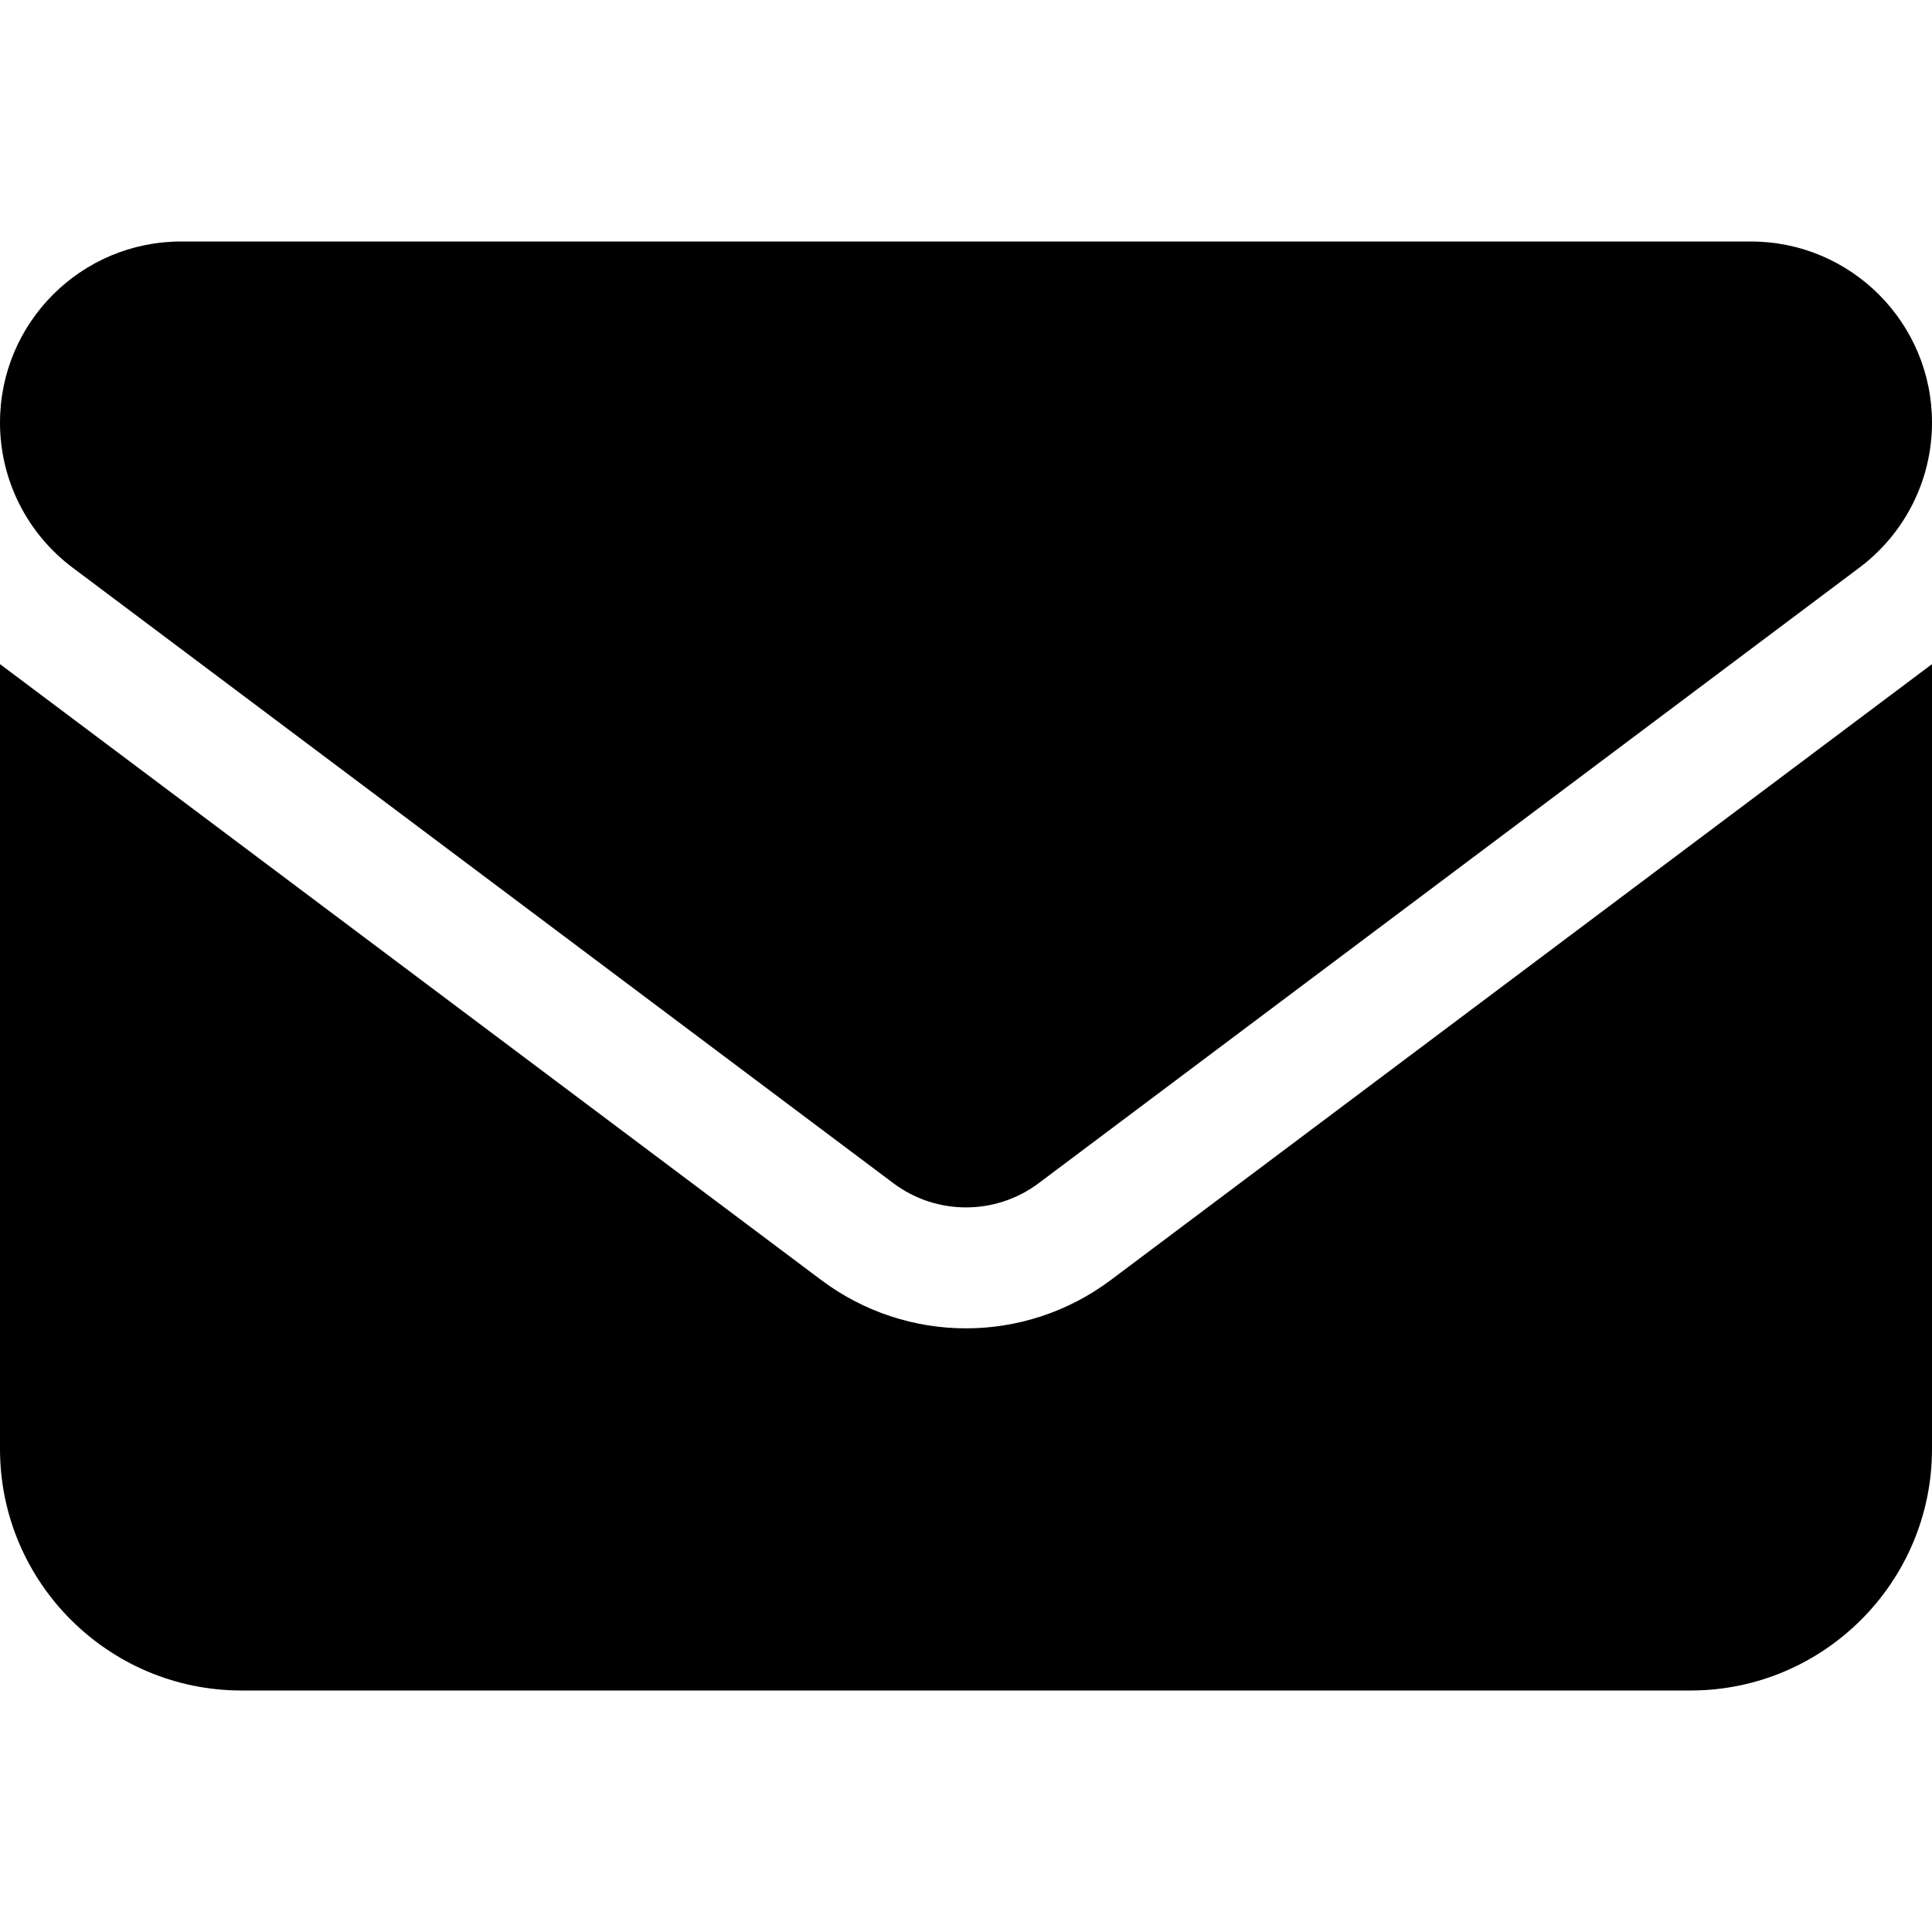
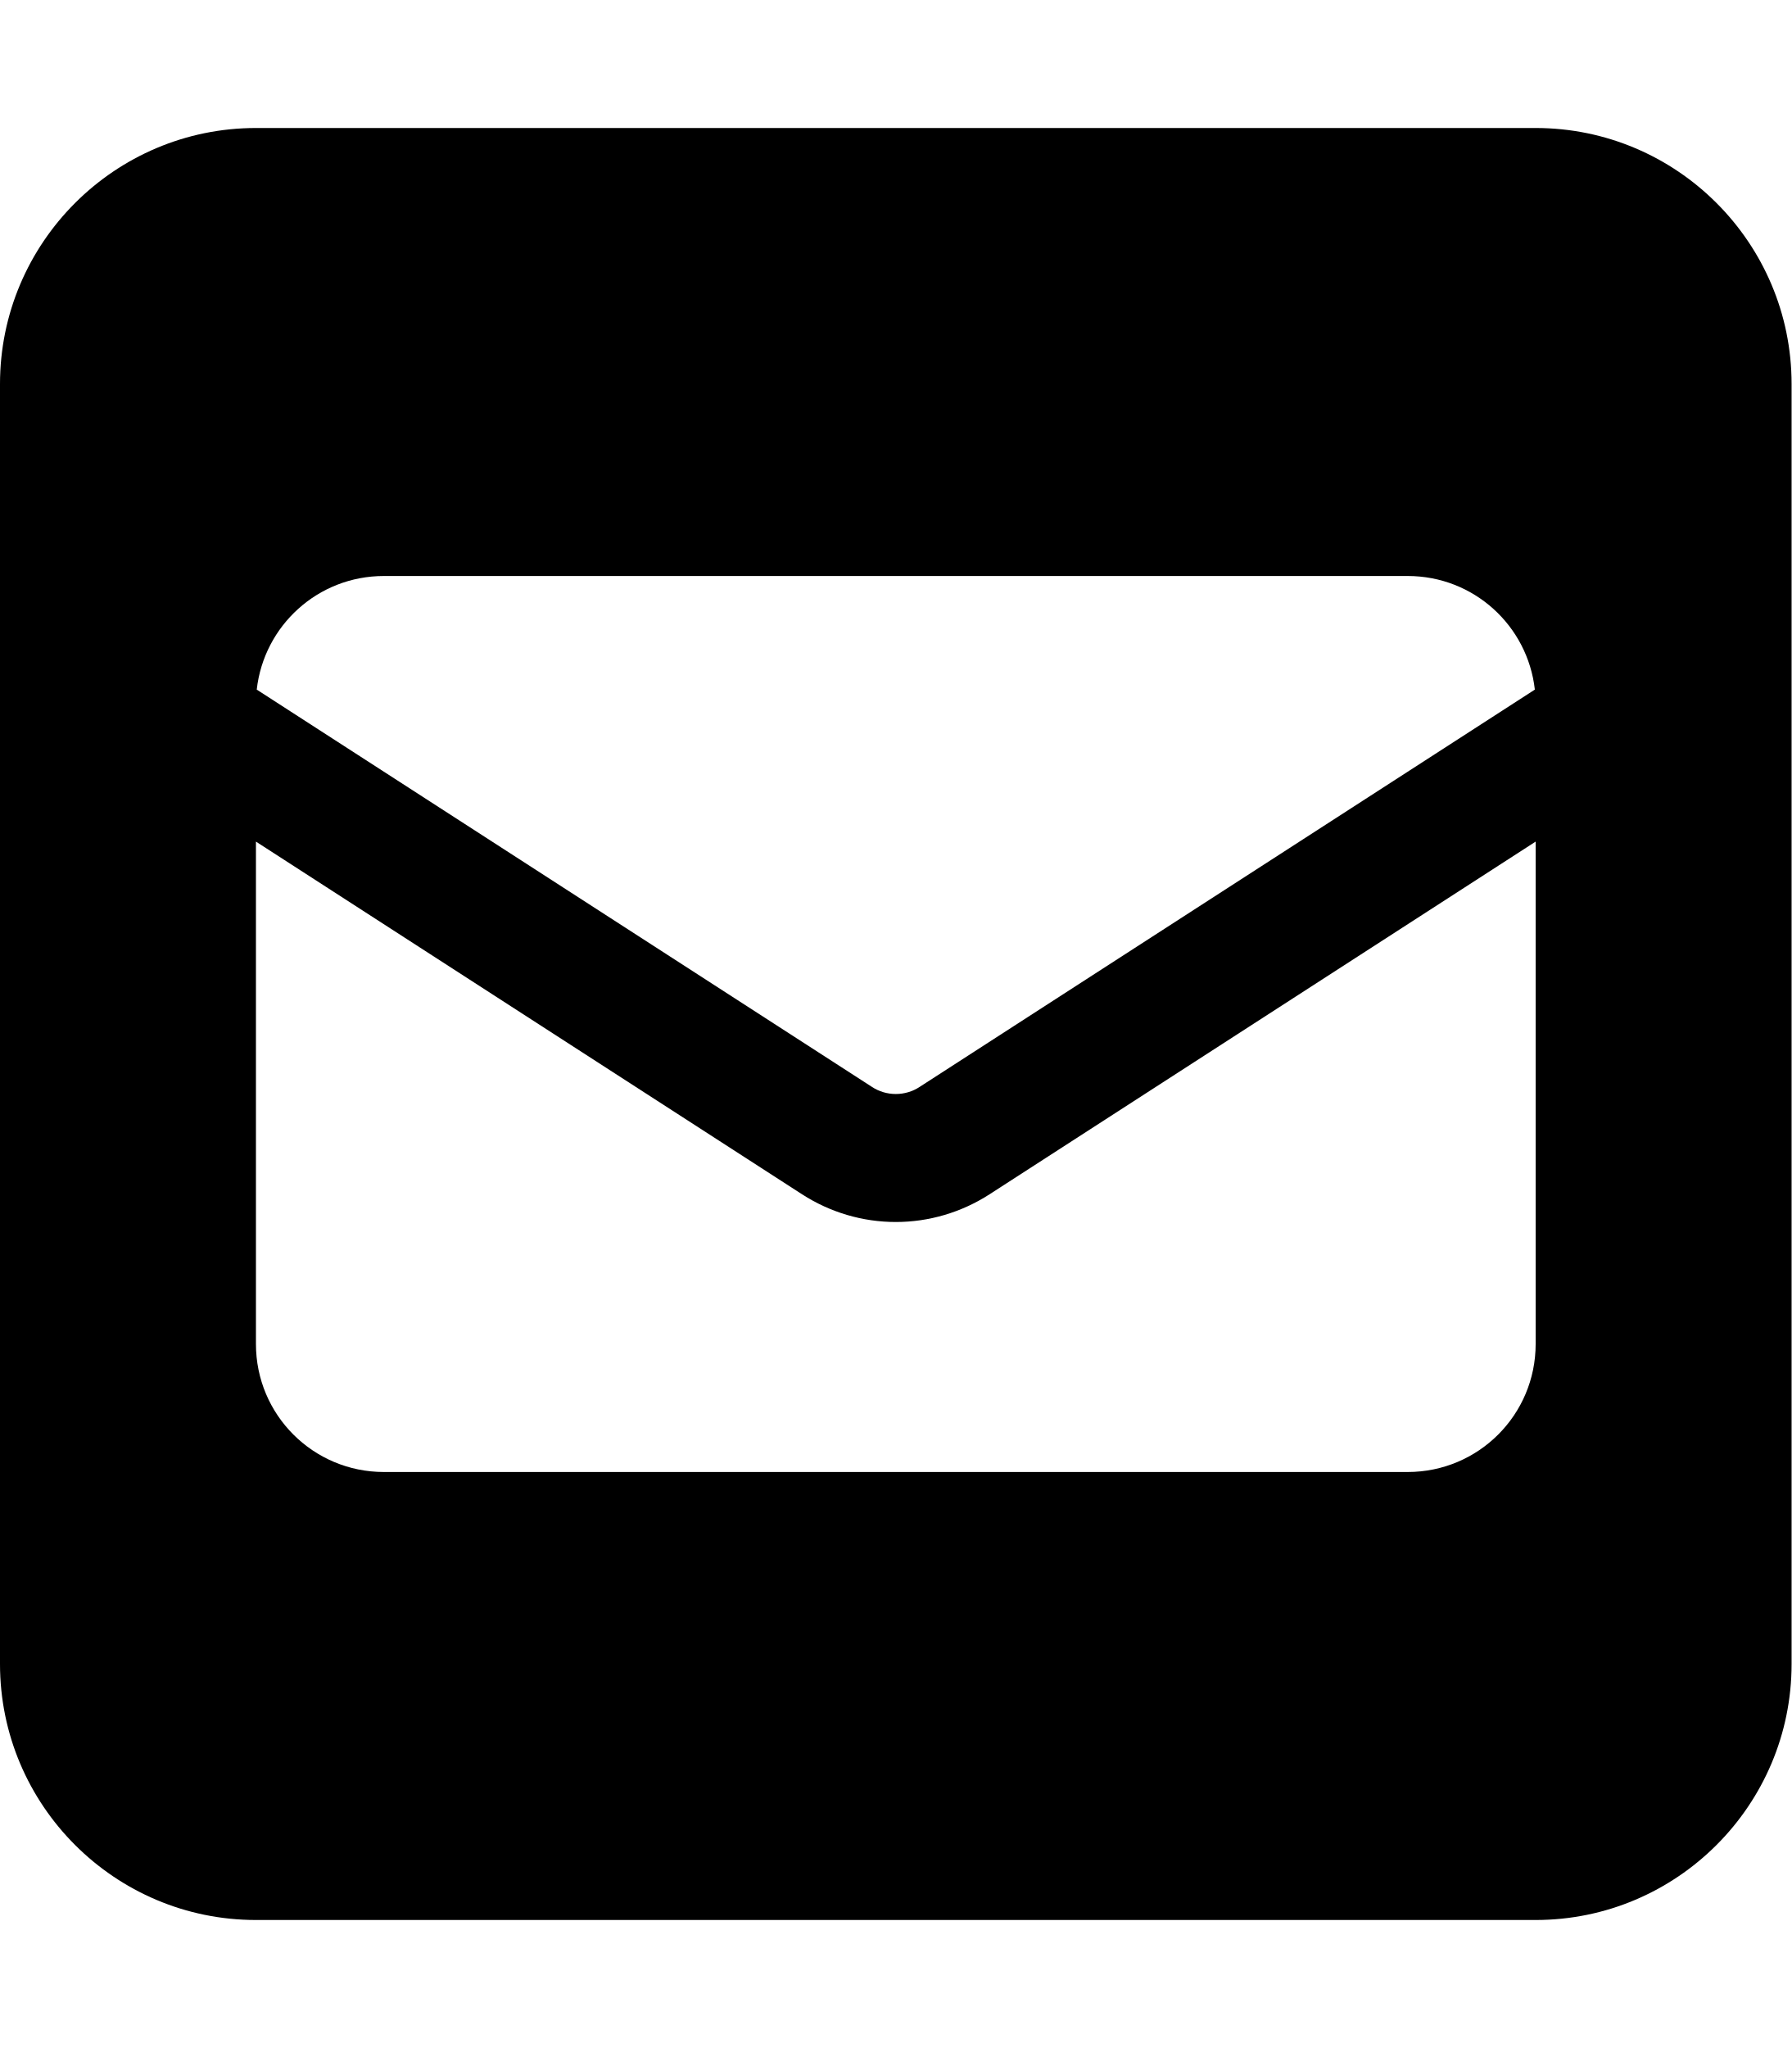
- <svg xmlns="http://www.w3.org/2000/svg" viewBox="0 0 512 512">
-   <path d="M48 64C21.5 64 0 85.5 0 112c0 15.1 7.1 29.3 19.2 38.4L236.8 313.6c11.4 8.5 27 8.5 38.4 0L492.8 150.4c12.1-9.1 19.2-23.3 19.2-38.4c0-26.5-21.5-48-48-48H48zM0 176V384c0 35.3 28.7 64 64 64H448c35.3 0 64-28.7 64-64V176L294.4 339.2c-22.8 17.1-54 17.1-76.8 0L0 176z" />
+ <svg xmlns="http://www.w3.org/2000/svg" viewBox="0 0 448 512">
+   <path d="M64 32C28.7 32 0 60.7 0 96V416c0 35.3 28.7 64 64 64H384c35.3 0 64-28.7 64-64V96c0-35.3-28.7-64-64-64H64zM218 271.7L64.2 172.4C66 156.4 79.5 144 96 144H352c16.5 0 30 12.4 31.8 28.4L230 271.7c-1.8 1.2-3.9 1.8-6 1.8s-4.2-.6-6-1.8zm29.4 26.9L384 210.4V336c0 17.7-14.3 32-32 32H96c-17.7 0-32-14.3-32-32V210.4l136.6 88.2c7 4.5 15.1 6.9 23.4 6.9s16.4-2.4 23.4-6.9z" />
</svg>
